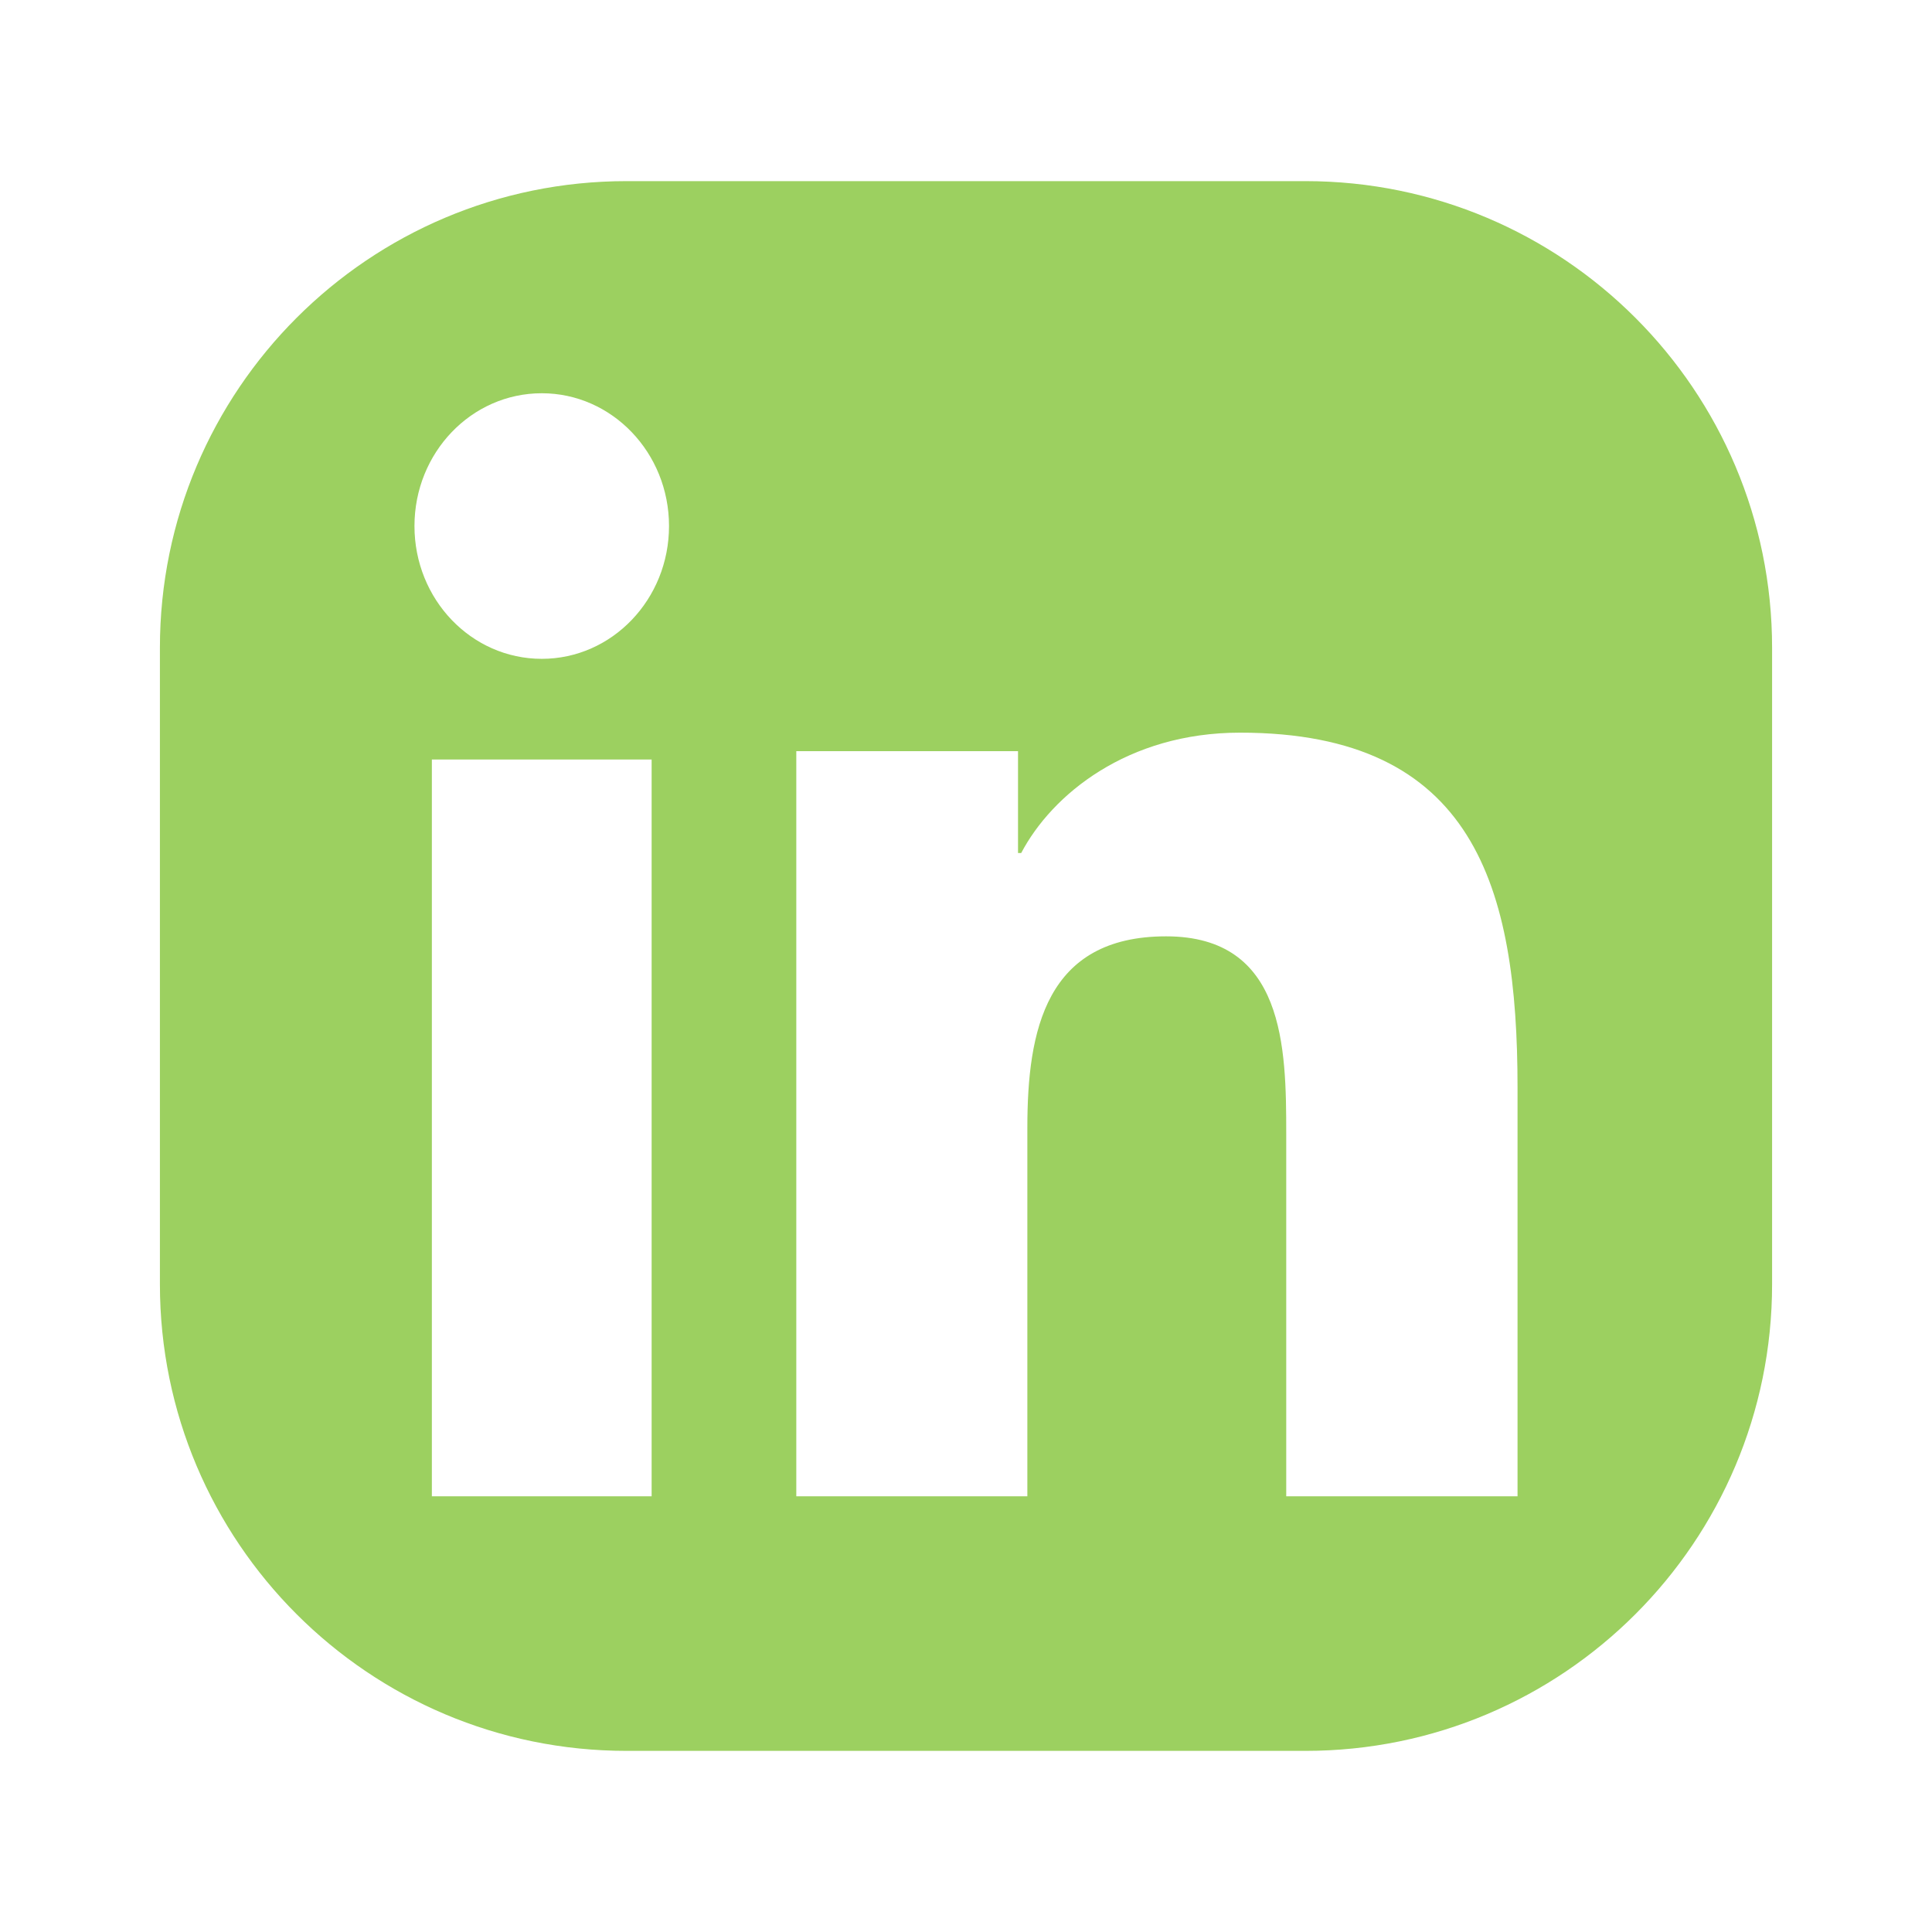
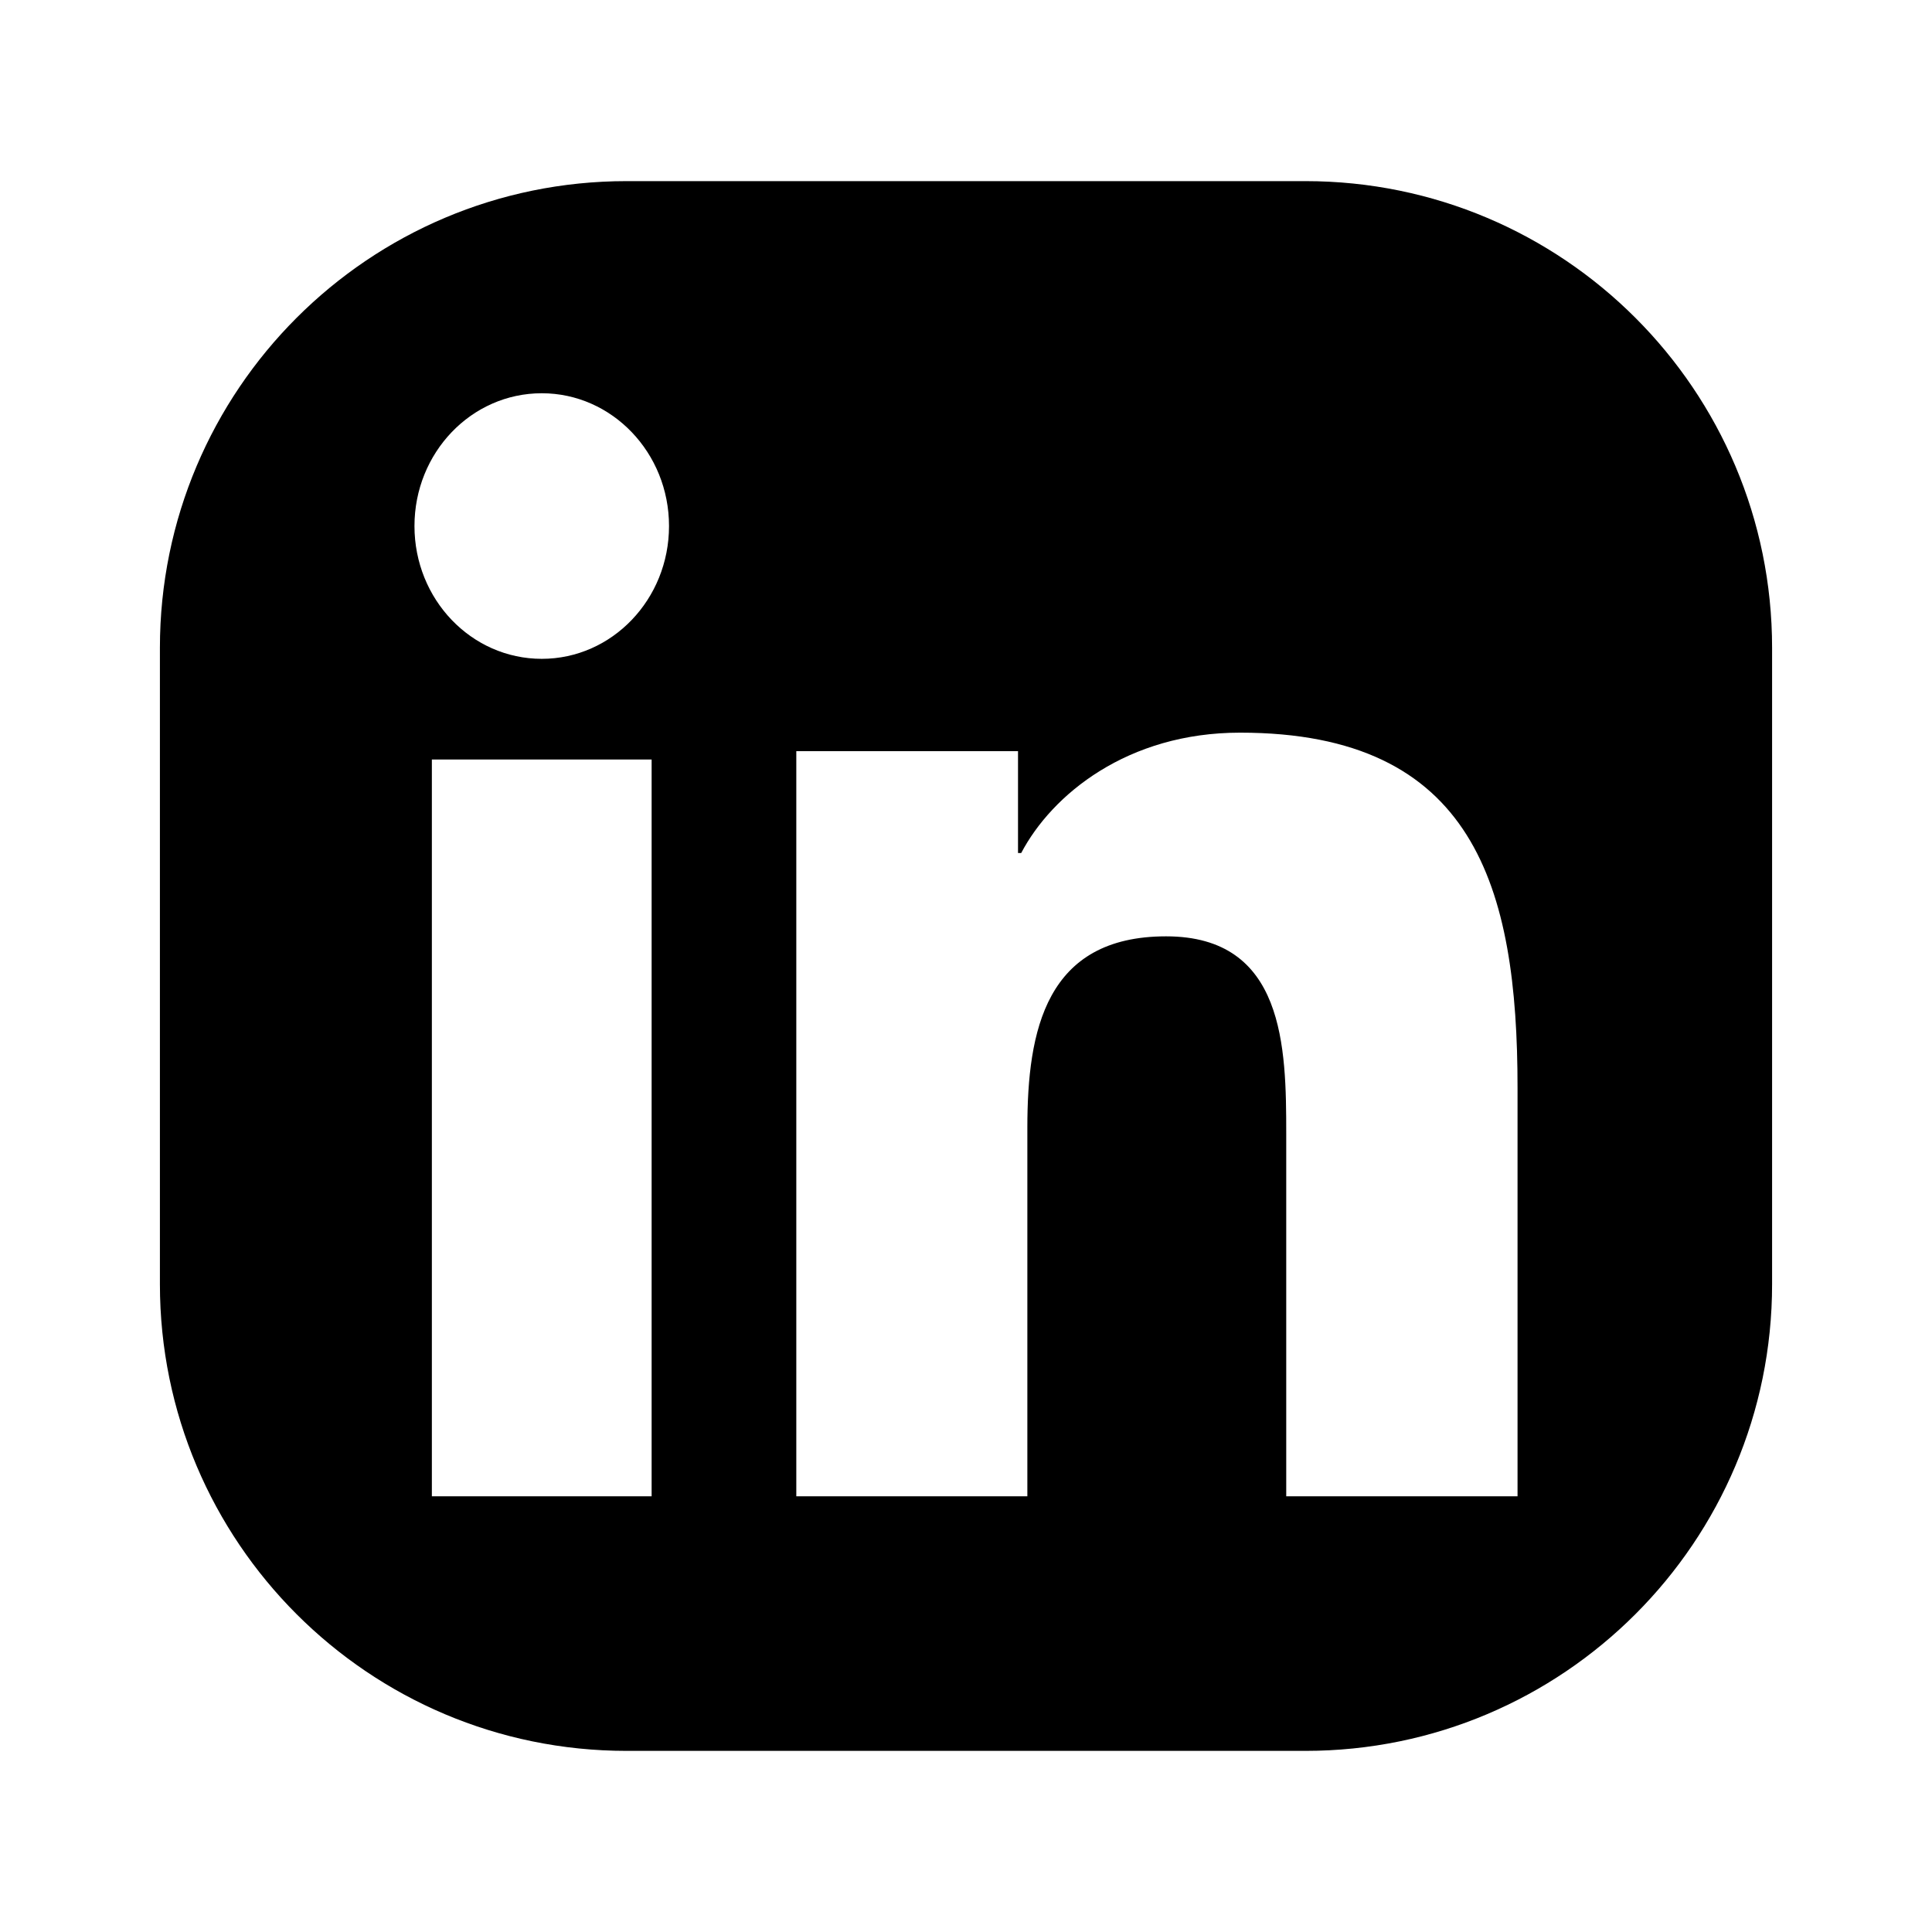
- <svg xmlns="http://www.w3.org/2000/svg" width="512" height="512" viewBox="0 0 512 512" version="1.1" id="svg275">
+ <svg xmlns="http://www.w3.org/2000/svg" id="svg275" version="1.1" viewBox="0 0 512 512" height="512" width="512">
  <defs id="defs279">
-     <path id="prefix__a" d="M0 0.125L22.894 0.125 22.894 18.095 0 18.095z" />
-     <path id="prefix__a-3" d="M0 0.005L11.387 0.005 11.387 18.346 0 18.346z" />
-     <path id="prefix__a-7" d="M0 0.072L7.267 0.072 7.267 8.05 0 8.05z" />
-     <path id="prefix__c" d="M0.072 0.001L7.993 0.001 7.993 8.87 0.072 8.87z" />
-     <path id="prefix__e" d="M0.04 0.073L8.507 0.073 8.507 5.86 0.04 5.86z" />
+     <path d="M0 0.125L22.894 0.125 22.894 18.095 0 18.095z" id="prefix__a" />
+     <path d="M0 0.005L11.387 0.005 11.387 18.346 0 18.346z" id="prefix__a-3" />
+     <path d="M0 0.072L7.267 0.072 7.267 8.05 0 8.05z" id="prefix__a-7" />
+     <path d="M0.072 0.001L7.993 0.001 7.993 8.87 0.072 8.87z" id="prefix__c" />
+     <path d="M0.04 0.073L8.507 0.073 8.507 5.86 0.04 5.86z" id="prefix__e" />
  </defs>
-   <g id="layer1" style="display:inline">
-     <path style="stroke-width:11.243" fill="#9cd060" d="m 345.946,48 c 68.303,0 123.676,55.373 123.676,123.676 V 340.324 C 469.622,408.627 414.249,464 345.946,464 H 166.054 C 97.751,464 42.378,408.627 42.378,340.324 V 171.676 C 42.378,103.373 97.751,48 166.054,48 Z M 172.688,201.279 h -58.24 v 195.261 h 58.24 z m 155.944,-7.117 c -29.828,0 -49.83,16.37 -58.004,31.897 h -0.843 v -26.995 h -58.757 v 197.476 h 61.231 v -97.67 c 0,-25.77 4.857,-50.73 36.765,-50.73 31.447,0 31.841,29.457 31.841,52.371 v 96.029 h 61.298 V 288.234 c 0,-53.181 -11.468,-94.072 -73.531,-94.072 z M 143.568,104.216 c -18.664,0 -33.73,15.763 -33.73,35.191 0,19.428 15.066,35.191 33.741,35.191 18.608,0 33.718,-15.763 33.718,-35.191 0,-19.428 -15.111,-35.191 -33.718,-35.191 z" id="path570" />
+   <g style="display:inline" id="layer1">
+     <path id="path570" d="m 345.946,48 c 68.303,0 123.676,55.373 123.676,123.676 V 340.324 C 469.622,408.627 414.249,464 345.946,464 H 166.054 C 97.751,464 42.378,408.627 42.378,340.324 V 171.676 C 42.378,103.373 97.751,48 166.054,48 Z M 172.688,201.279 h -58.24 v 195.261 h 58.24 z m 155.944,-7.117 c -29.828,0 -49.83,16.37 -58.004,31.897 h -0.843 v -26.995 h -58.757 v 197.476 h 61.231 v -97.67 c 0,-25.77 4.857,-50.73 36.765,-50.73 31.447,0 31.841,29.457 31.841,52.371 v 96.029 h 61.298 V 288.234 c 0,-53.181 -11.468,-94.072 -73.531,-94.072 z M 143.568,104.216 c -18.664,0 -33.73,15.763 -33.73,35.191 0,19.428 15.066,35.191 33.741,35.191 18.608,0 33.718,-15.763 33.718,-35.191 0,-19.428 -15.111,-35.191 -33.718,-35.191 z" />
  </g>
</svg>
